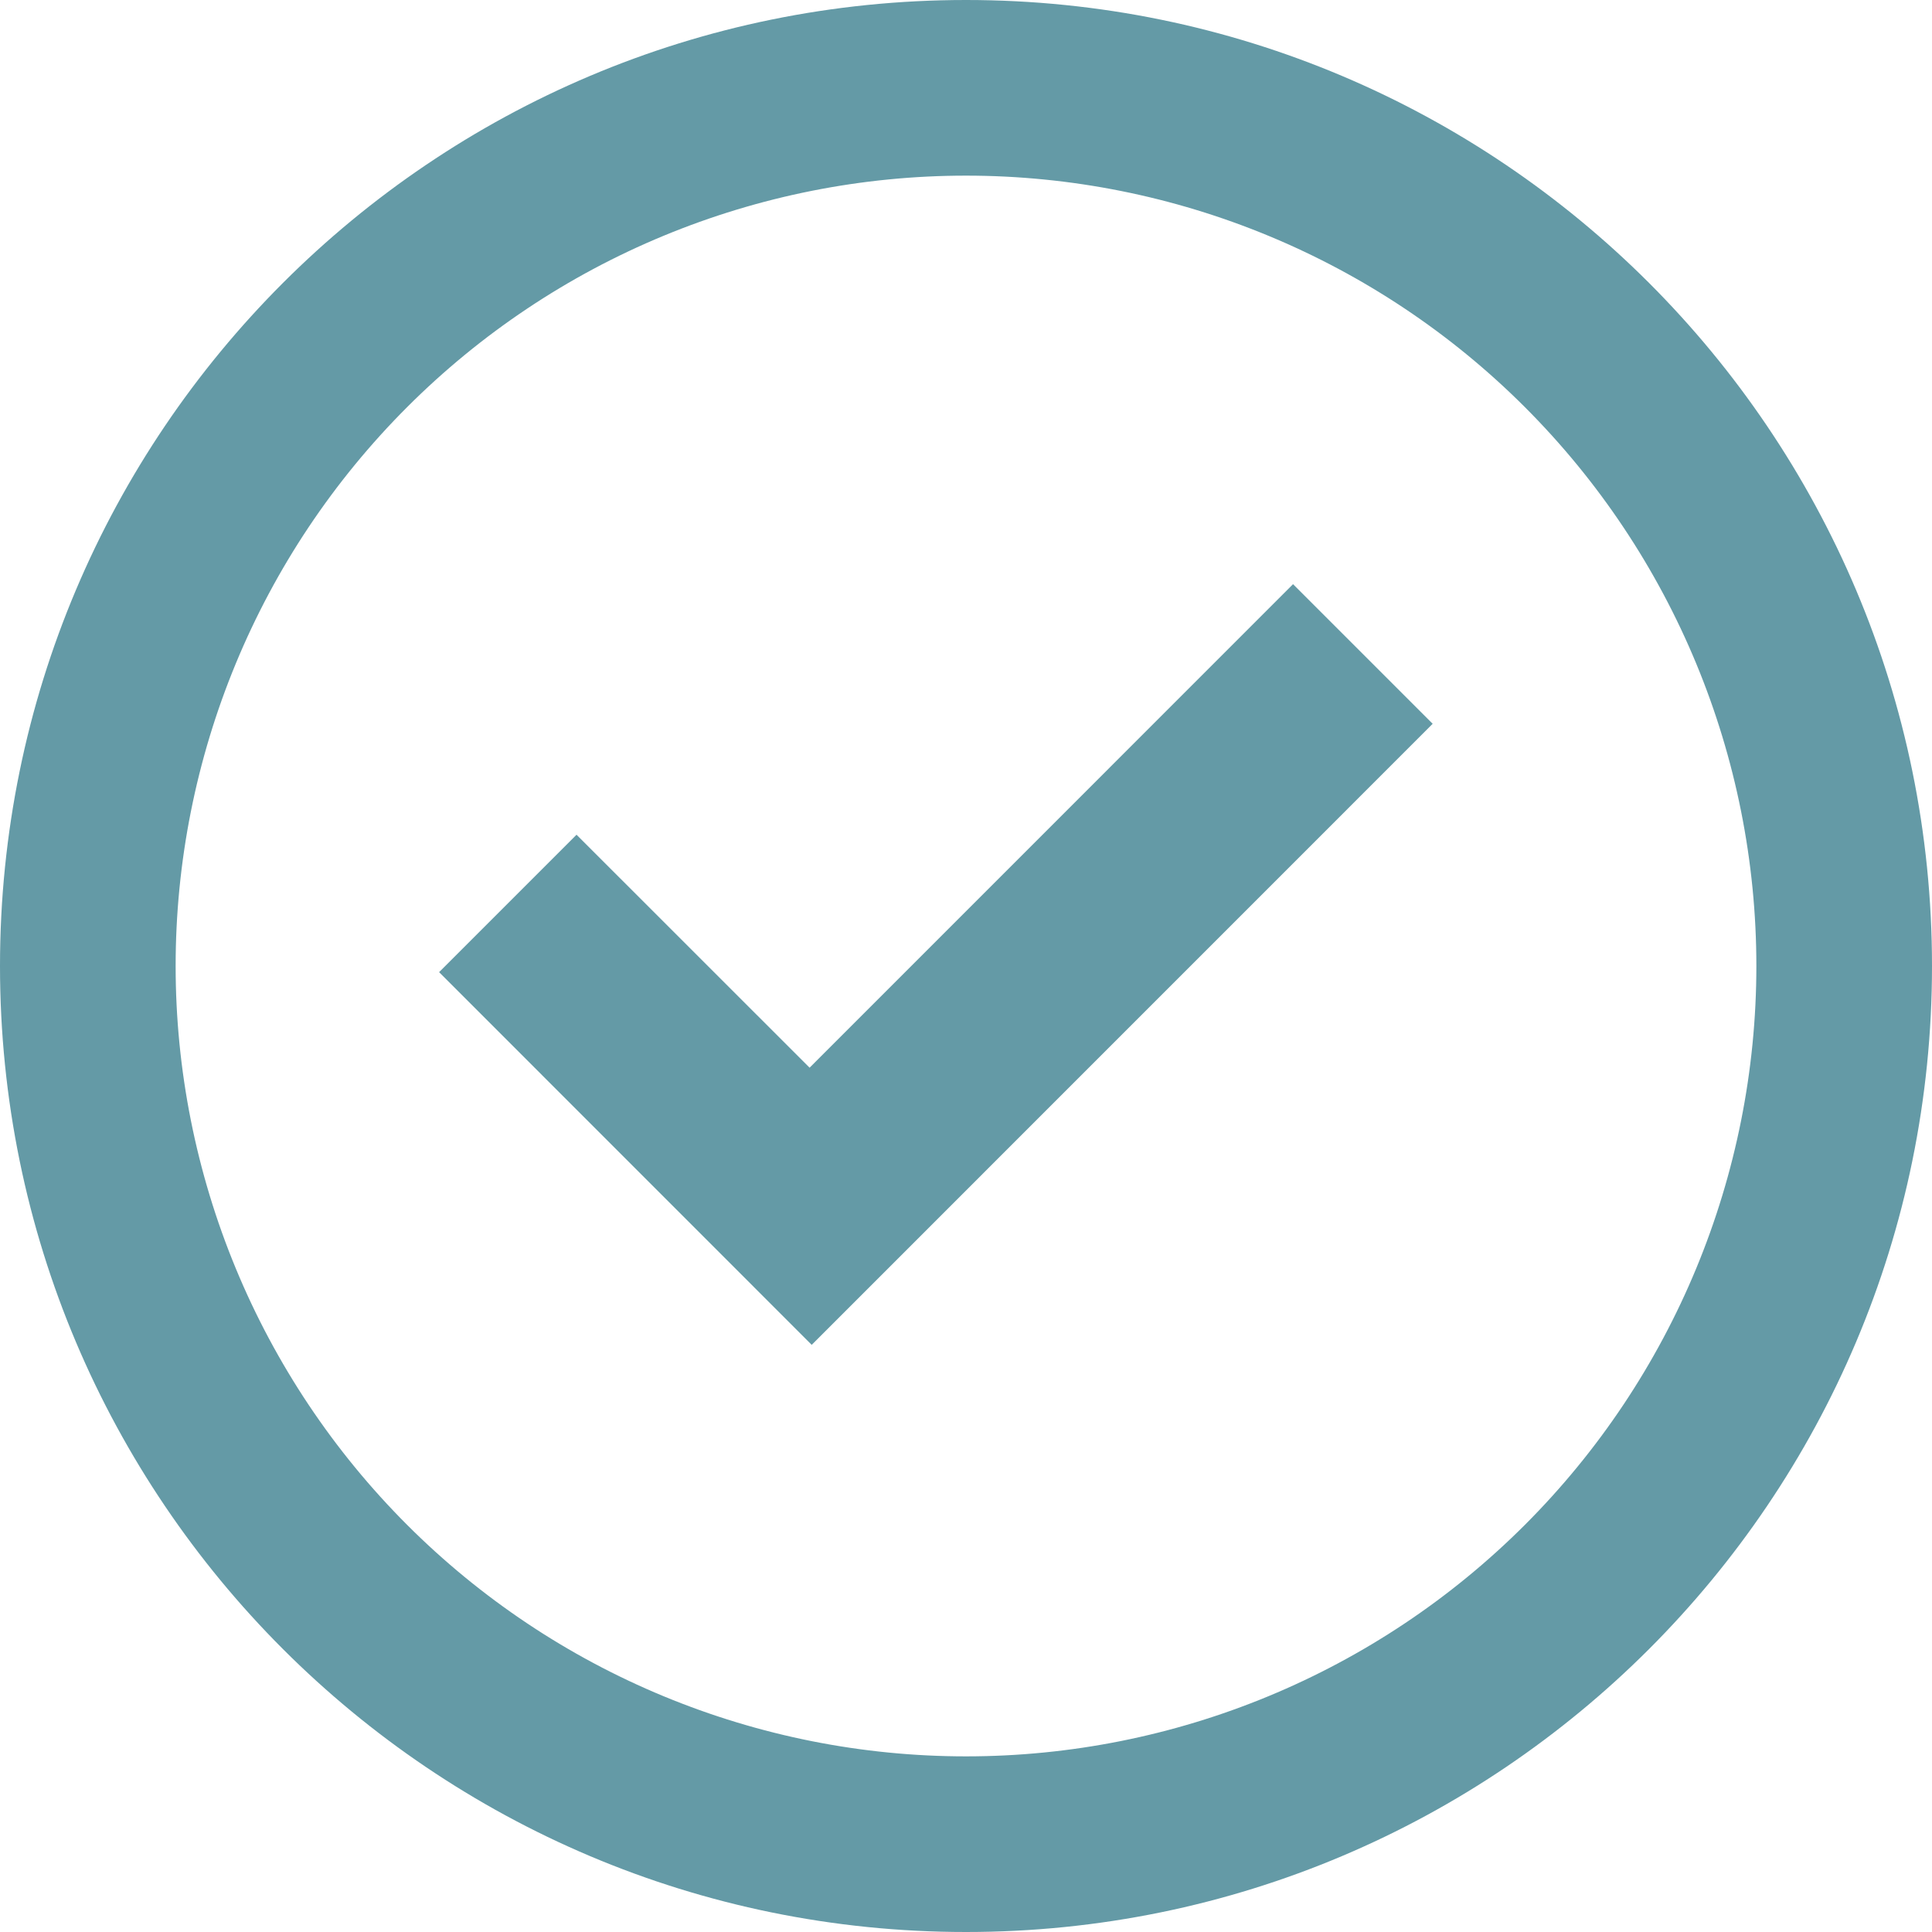
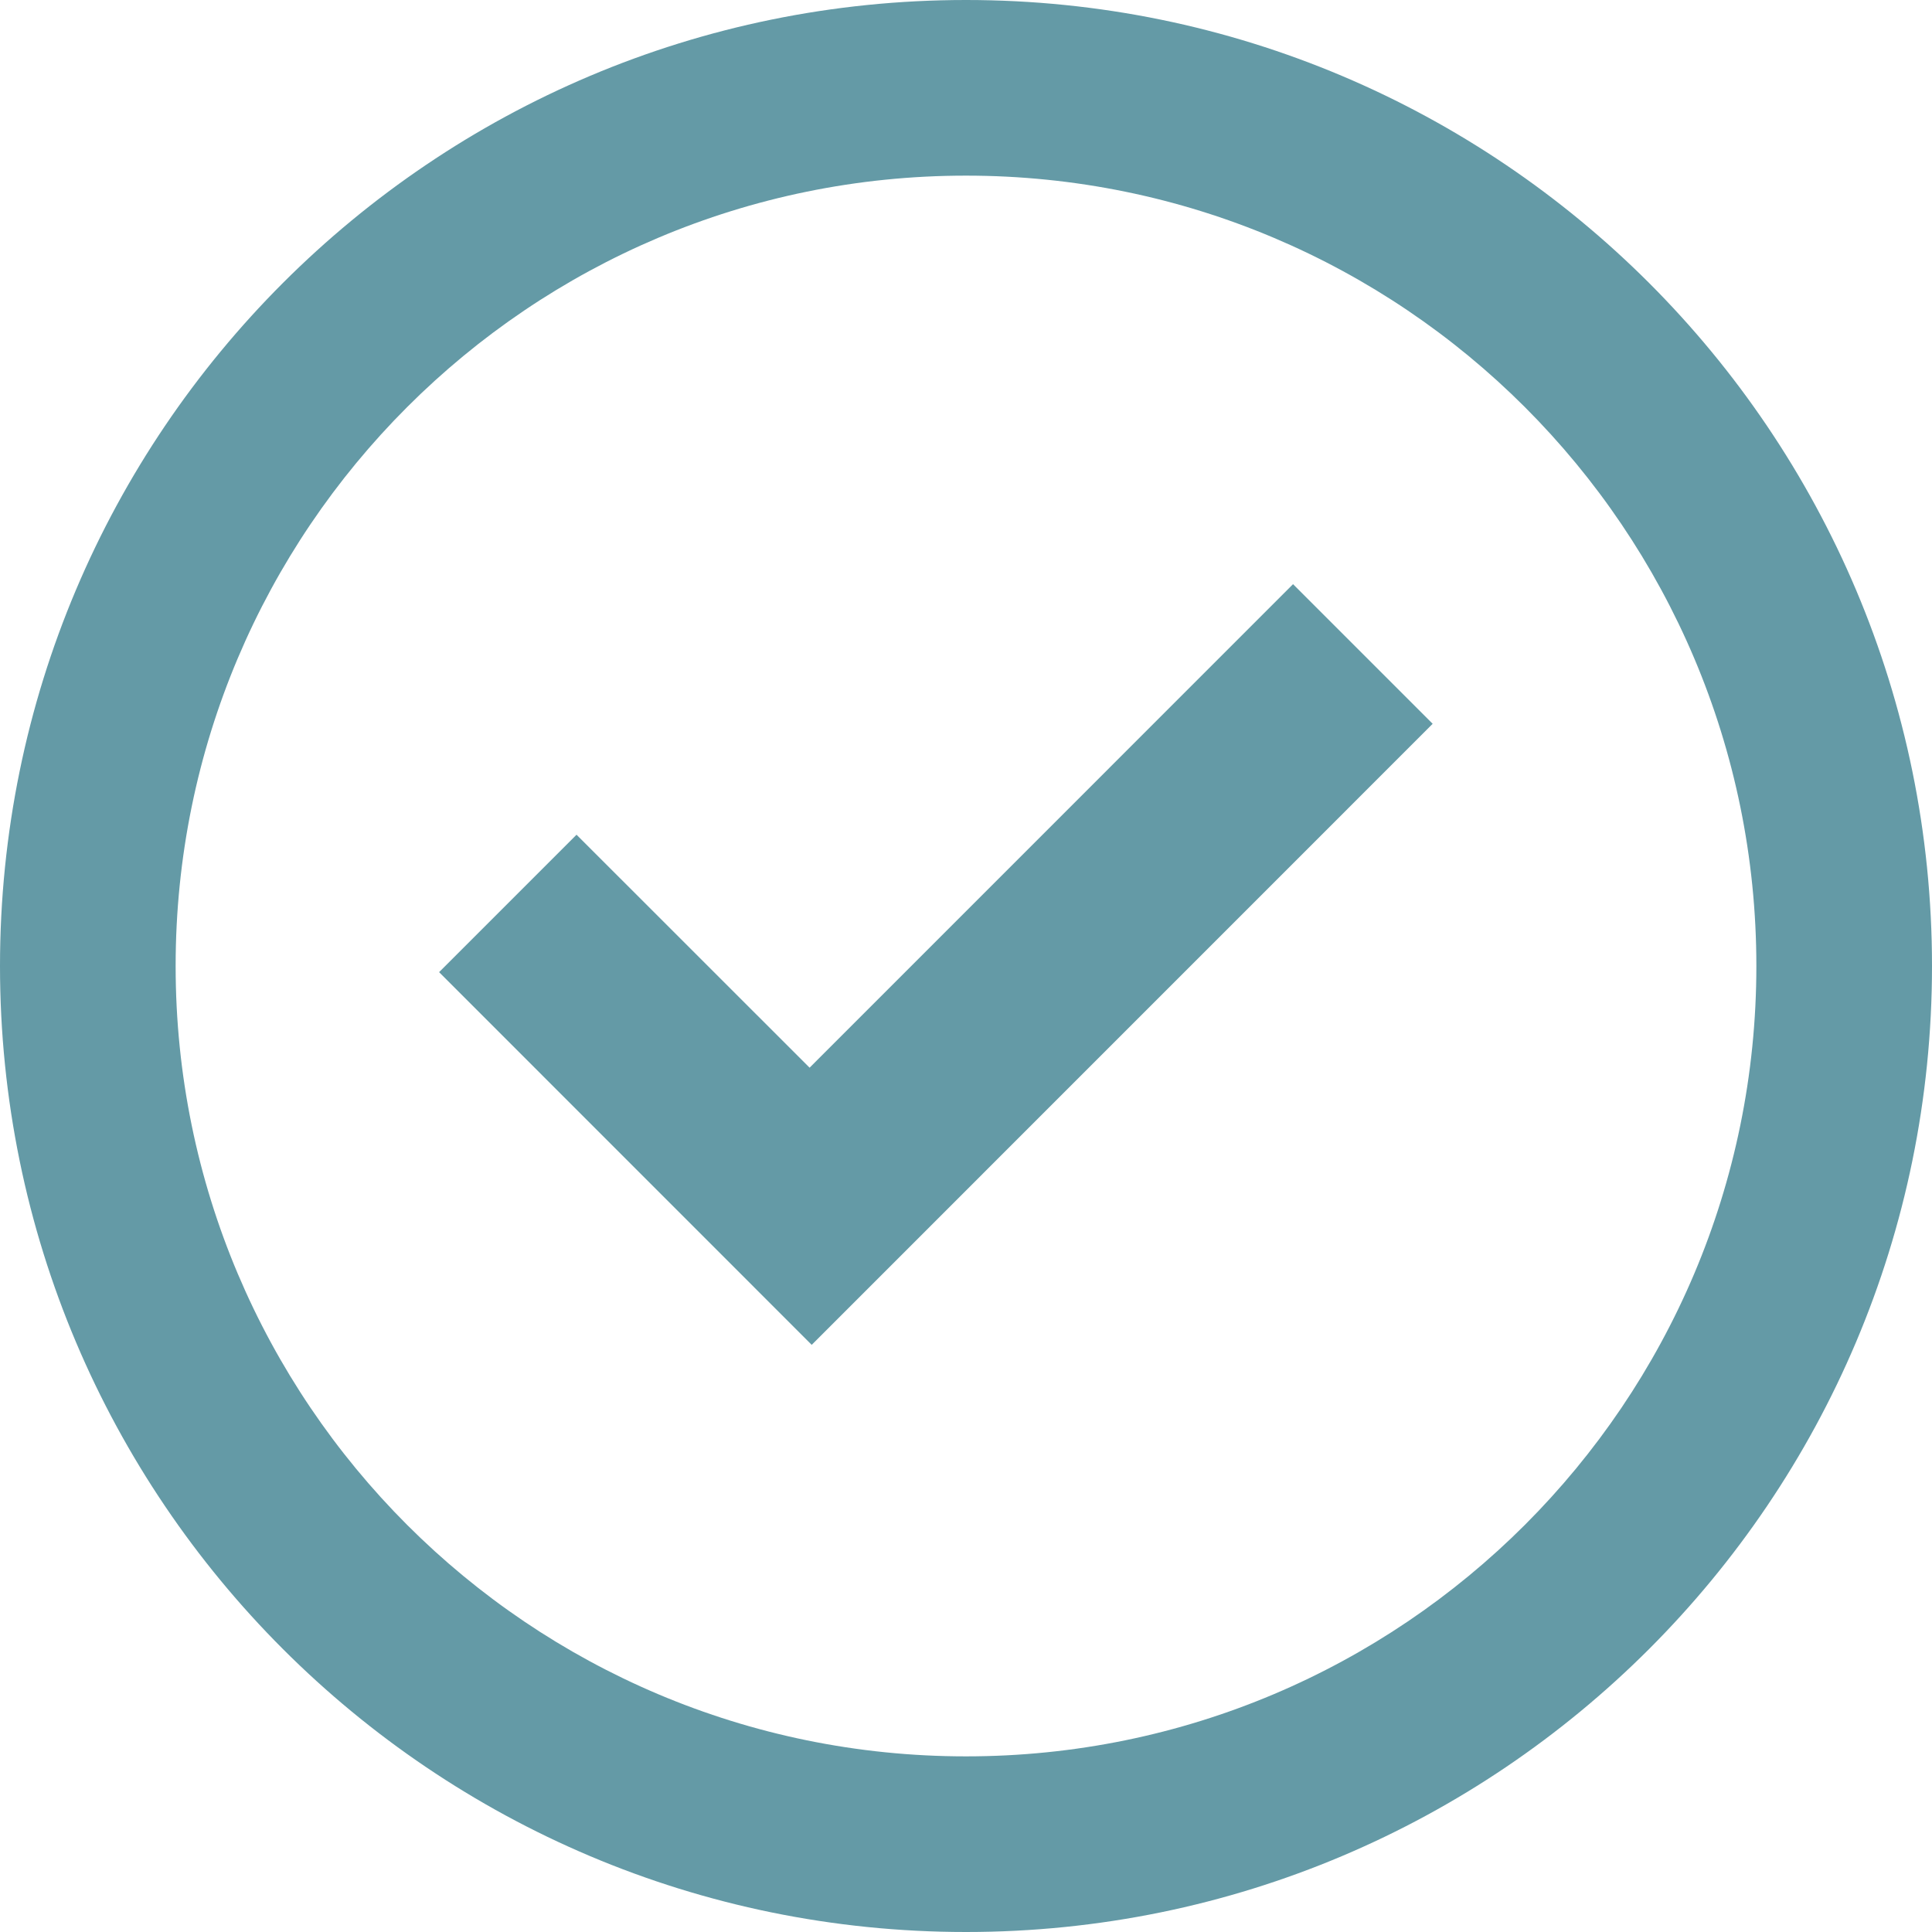
<svg xmlns="http://www.w3.org/2000/svg" width="22" height="22" viewBox="0 0 22 22" fill="none">
-   <path d="M9.243 15.314L5 11.07L6.565 9.505L9.219 12.158L14.724 6.652L16.314 8.242L9.243 15.314Z" fill="#649AA6" />
-   <path fill-rule="evenodd" clip-rule="evenodd" d="M0 11C0 4.925 4.925 0 11 0C17.075 0 22 4.925 22 11C22 17.075 17.075 22 11 22C4.925 22 0 17.075 0 11ZM11 20C9.818 20 8.648 19.767 7.556 19.315C6.464 18.863 5.472 18.2 4.636 17.364C3.8 16.528 3.137 15.536 2.685 14.444C2.233 13.352 2 12.182 2 11C2 9.818 2.233 8.648 2.685 7.556C3.137 6.464 3.8 5.472 4.636 4.636C5.472 3.8 6.464 3.137 7.556 2.685C8.648 2.233 9.818 2 11 2C13.387 2 15.676 2.948 17.364 4.636C19.052 6.324 20 8.613 20 11C20 13.387 19.052 15.676 17.364 17.364C15.676 19.052 13.387 20 11 20Z" fill="#649AA6" />
+   <path fill-rule="evenodd" clip-rule="evenodd" d="M22,11c0,6.075 -4.925,11 -11,11c-6.075,0 -11,-4.925 -11,-11c0,-6.075 4.925,-11 11,-11c6.075,0 11,4.925 11,11zM2,11c0,4.971 4.029,9 9,9c4.971,0 9,-4.029 9,-9c0,-4.971 -4.029,-9 -9,-9c-4.971,0 -9,4.029 -9,9z" fill="#649AA6" />
+   <path d="M9.243,15.314l-4.243,-4.244l1.565,-1.565l2.654,2.653l5.505,-5.506l1.59,1.59z" fill="#649AA6" />
</svg>
